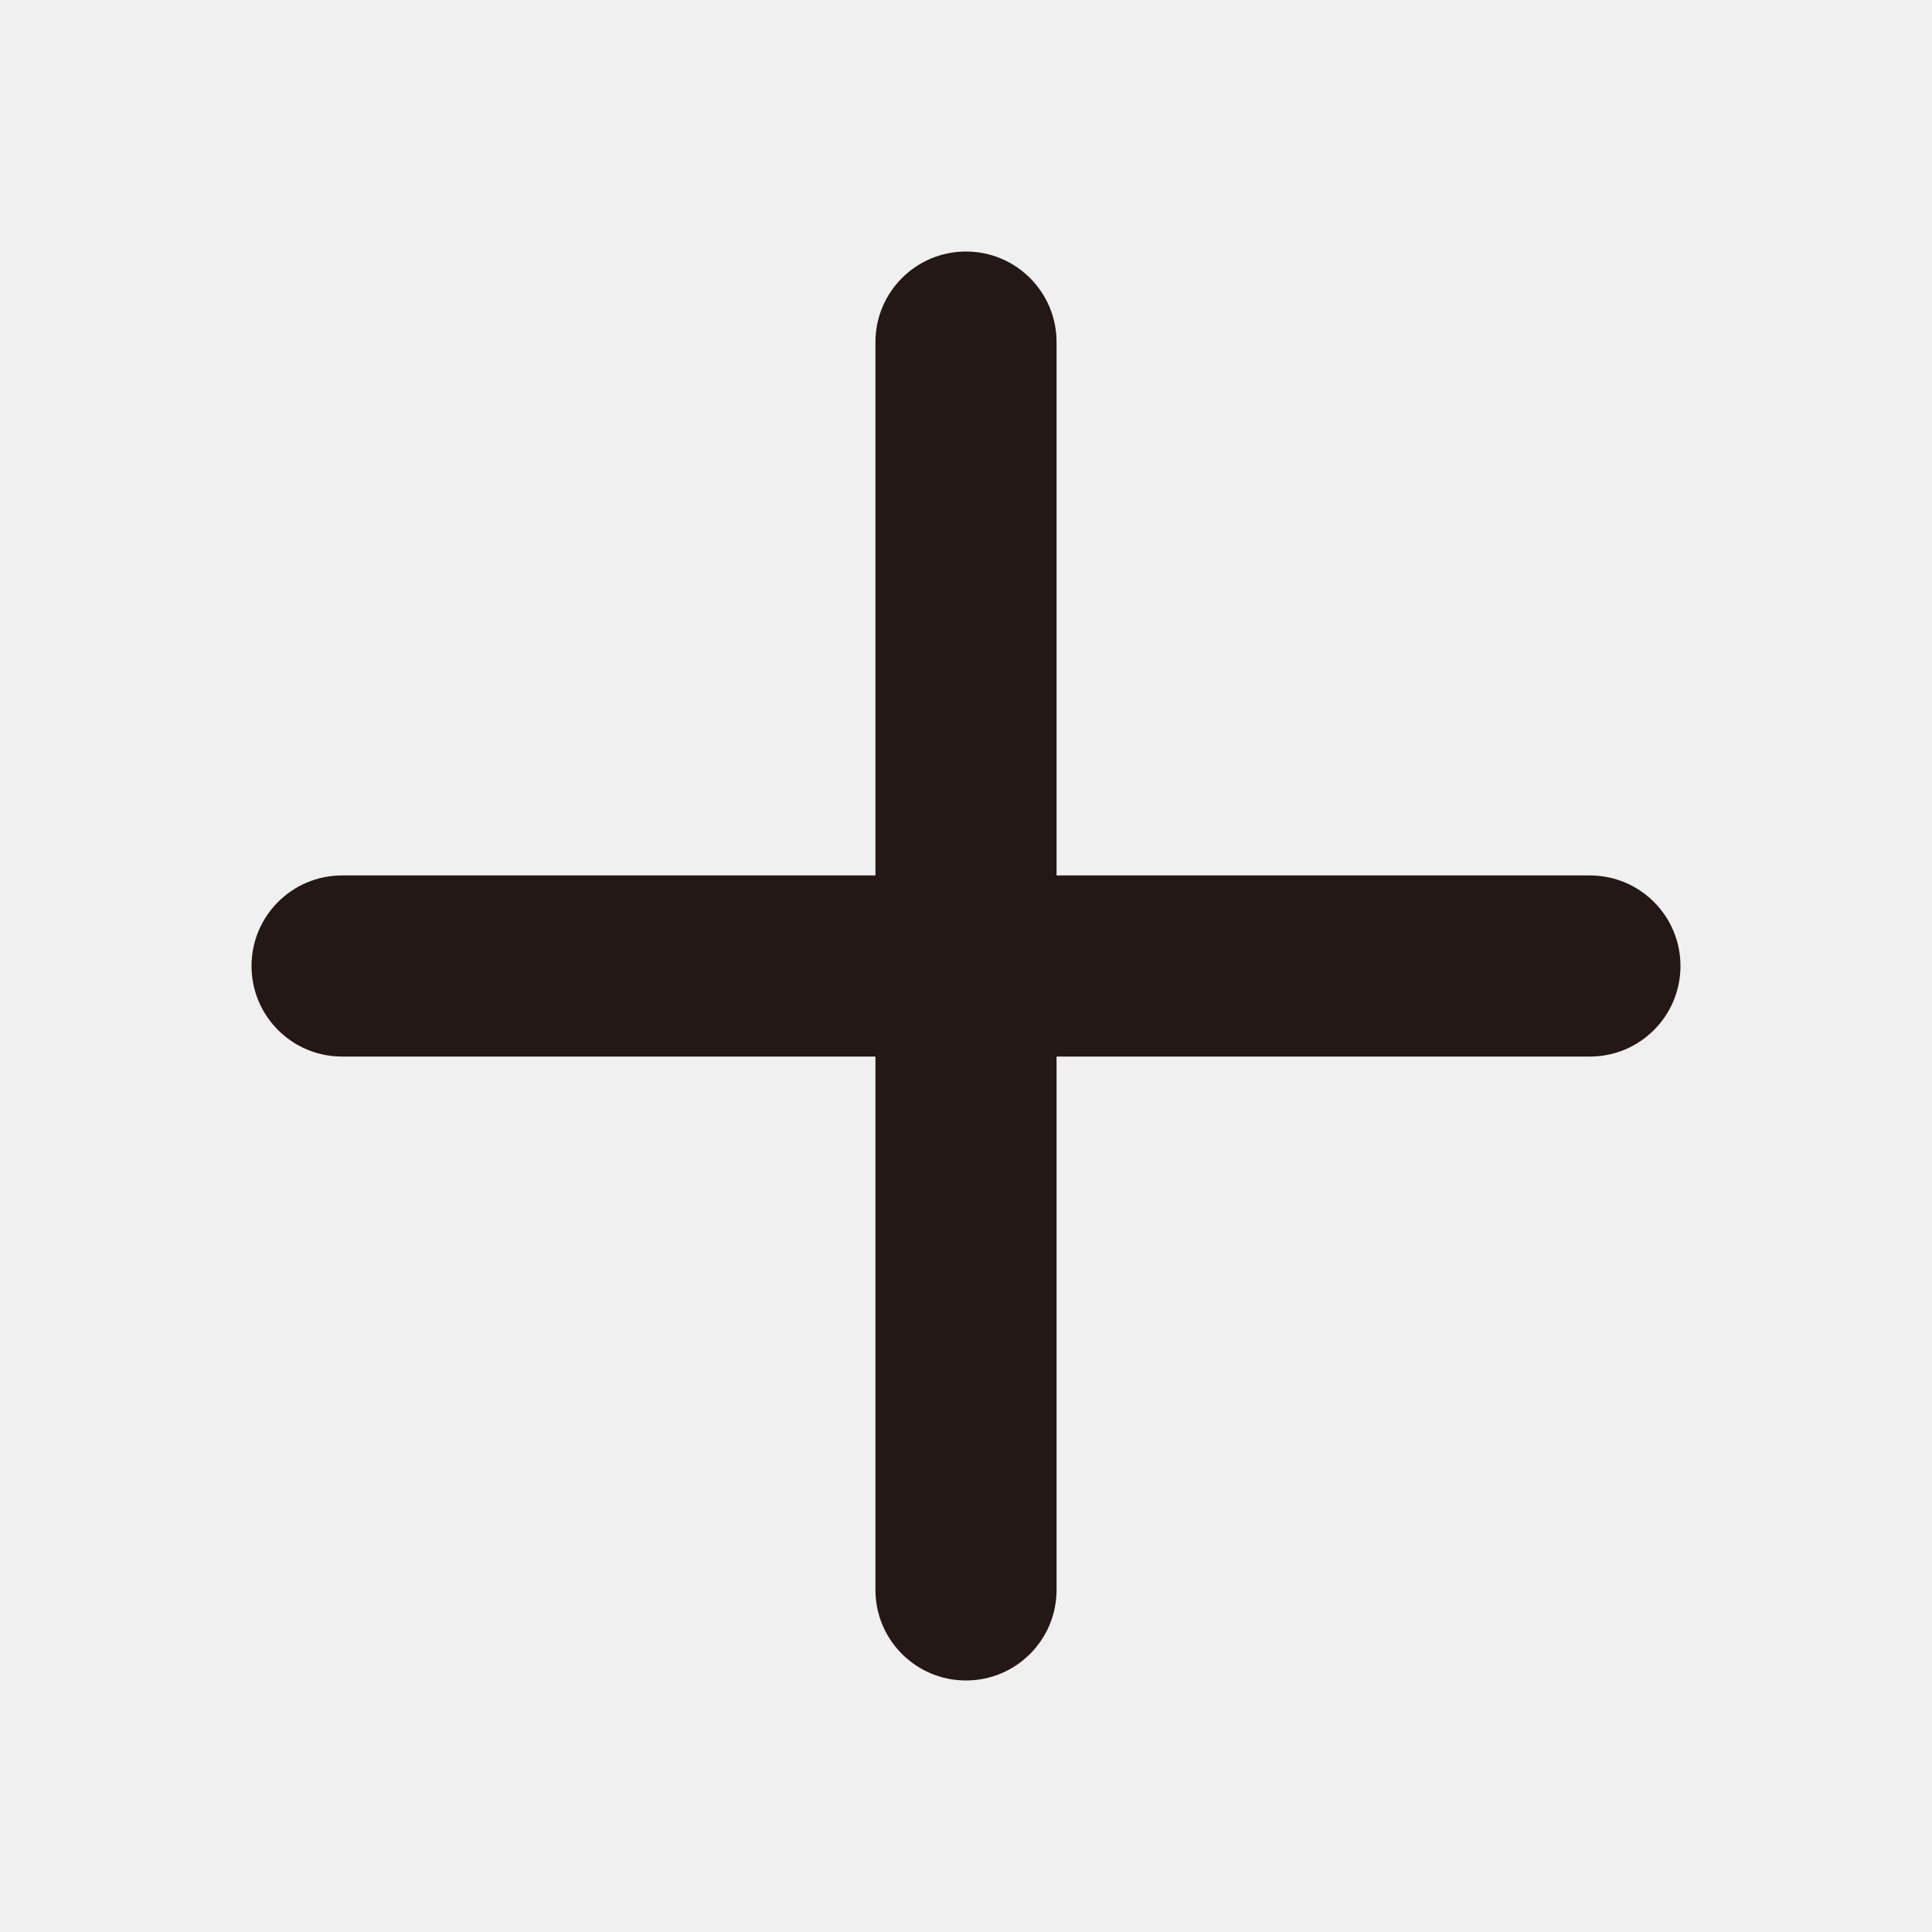
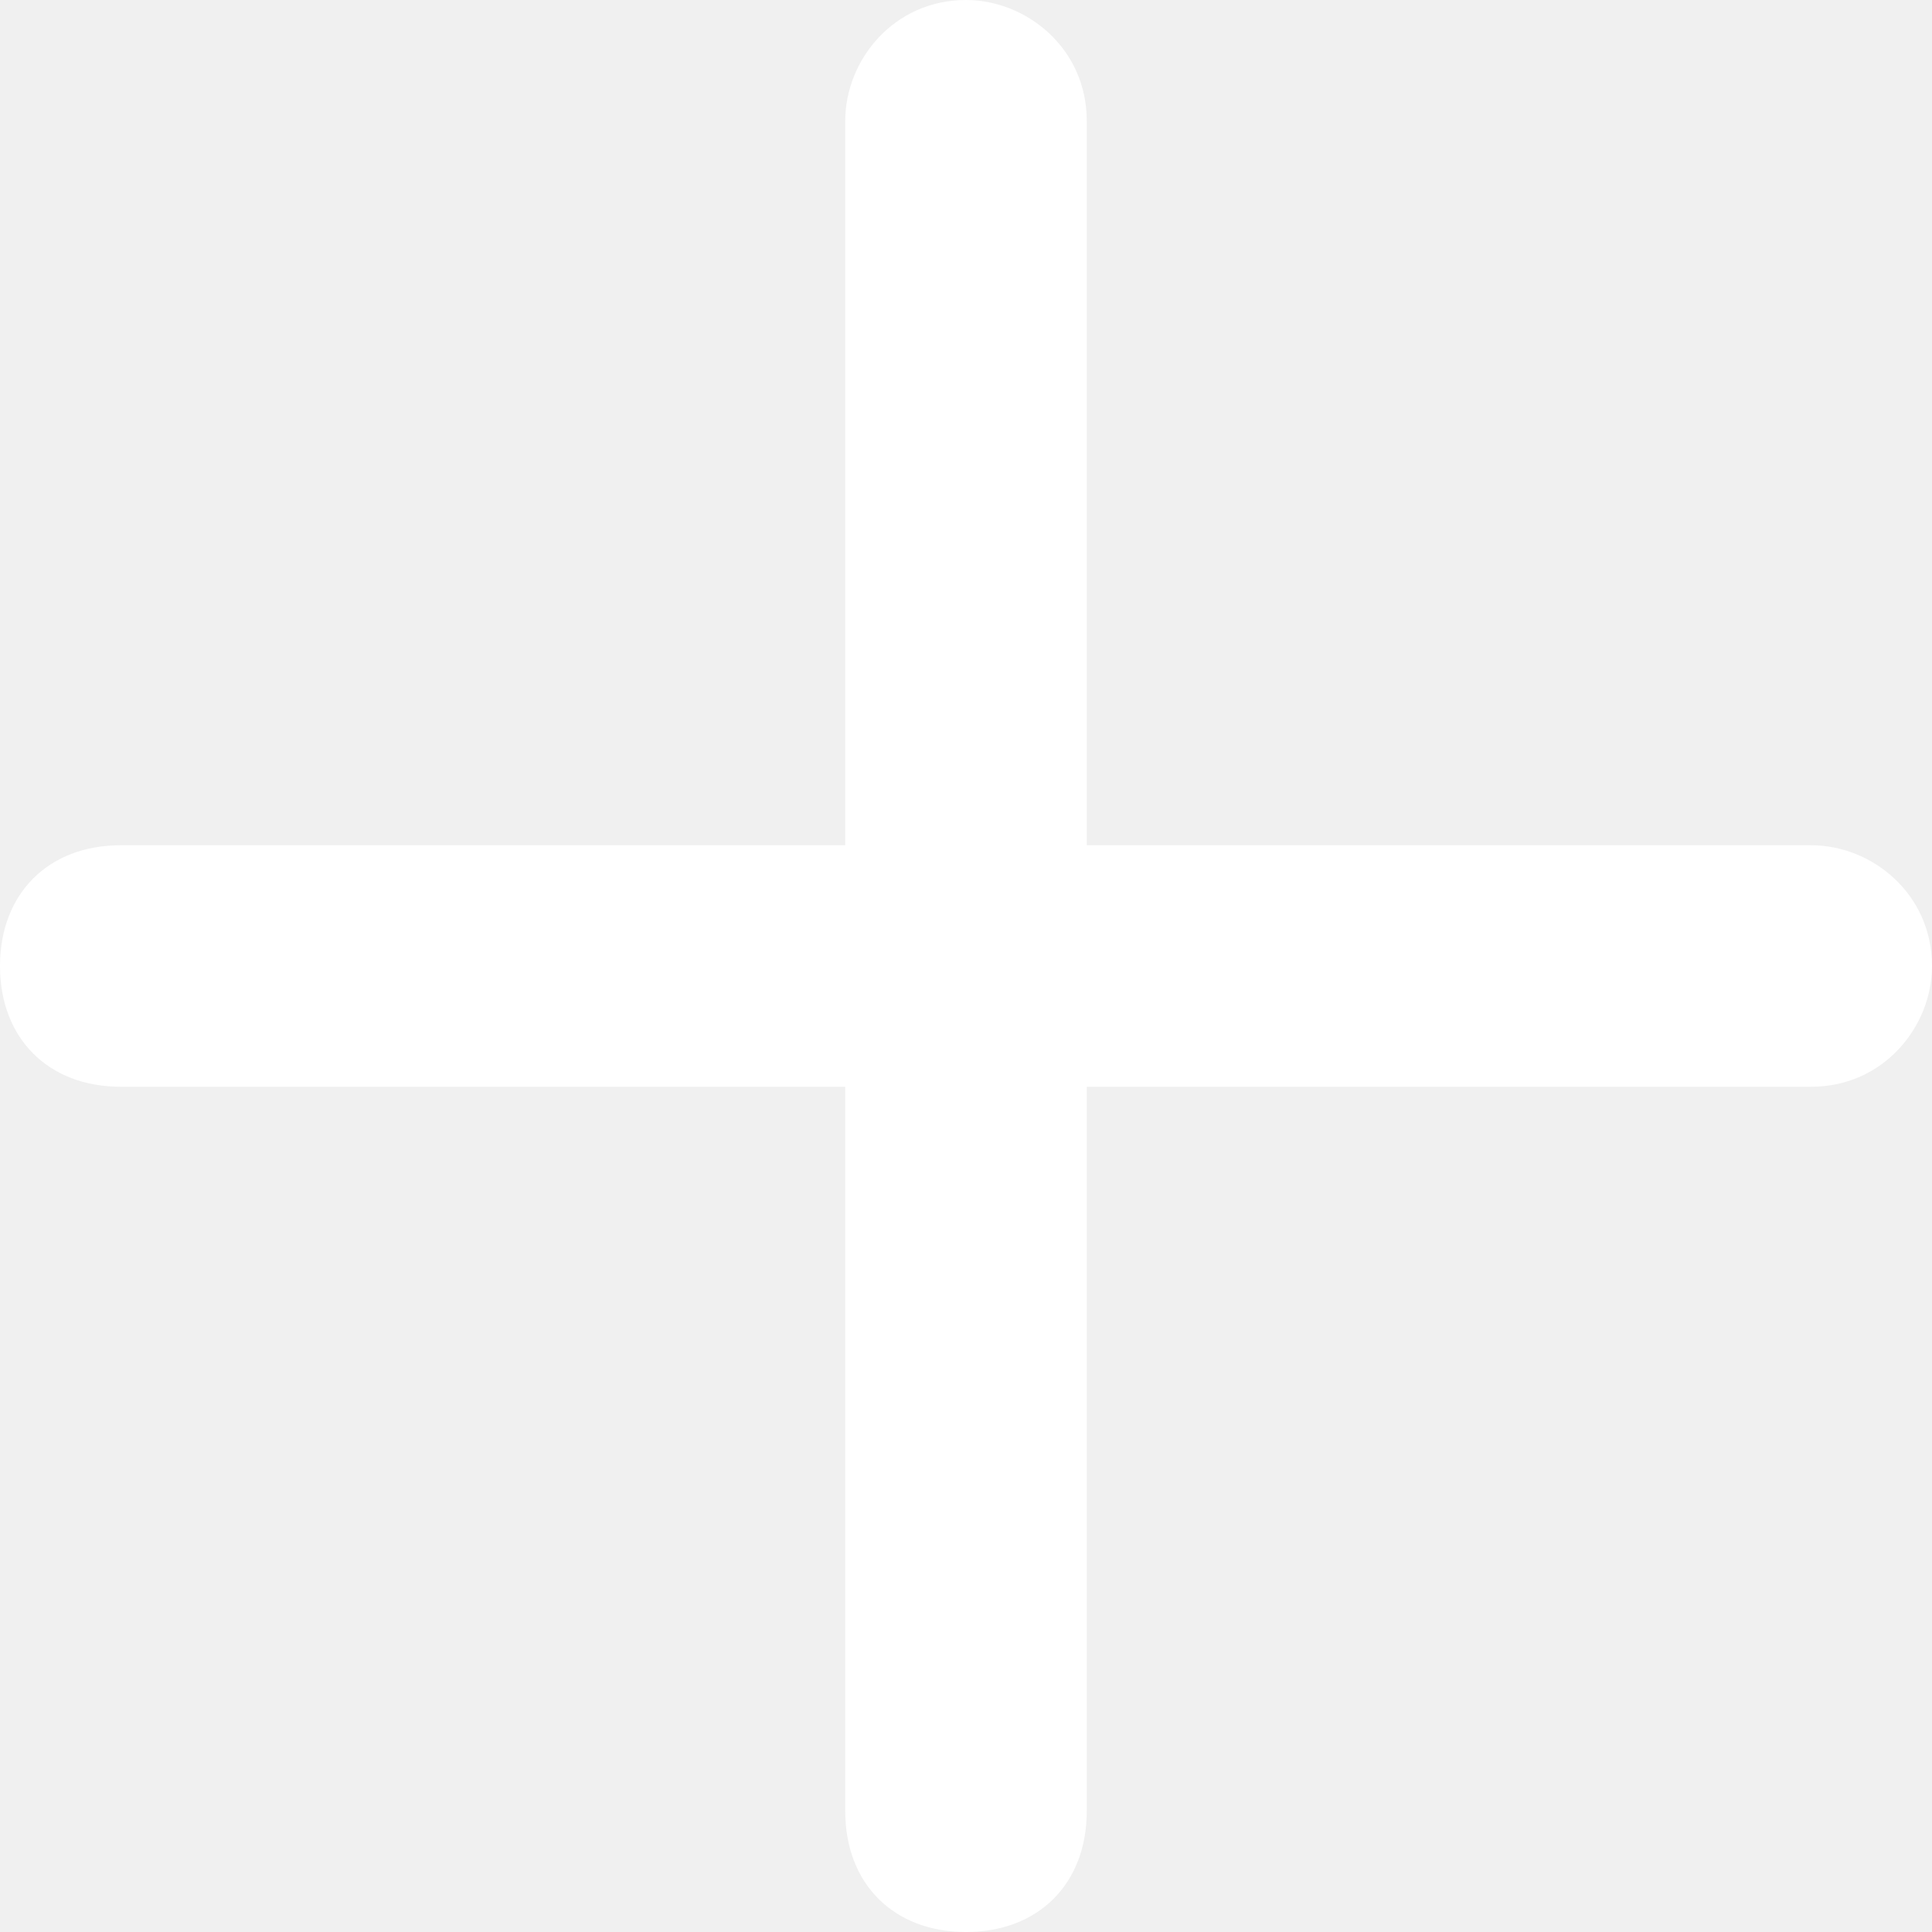
- <svg xmlns="http://www.w3.org/2000/svg" t="1529637522415" class="icon" style="" viewBox="0 0 1024 1024" version="1.1" p-id="3244" width="200" height="200">
+ <svg xmlns="http://www.w3.org/2000/svg" t="1531798326132" class="icon" style="" viewBox="0 0 1024 1024" version="1.1" p-id="3394" width="200" height="200">
  <defs>
    <style type="text/css" />
  </defs>
-   <path d="M512 890.688a48 48 0 0 1-48-48V181.312a48 48 0 0 1 96 0v661.376a48 48 0 0 1-48 48z" fill="#231815" p-id="3245" />
-   <path d="M842.688 560H181.312a48 48 0 0 1 0-96h661.376a48 48 0 0 1 0 96z" fill="#231815" p-id="3246" />
+   <path d="M512 1024 512 1024c-38.4 0-64-25.6-64-64L448 64c0-32 25.6-64 64-64l0 0c32 0 64 25.6 64 64l0 896C576 998.4 550.4 1024 512 1024z" p-id="3395" fill="#ffffff" />
+   <path d="M0 512 0 512c0-38.4 25.6-64 64-64l896 0c32 0 64 25.6 64 64l0 0c0 32-25.6 64-64 64L64 576C25.6 576 0 550.4 0 512z" p-id="3396" fill="#ffffff" />
</svg>
